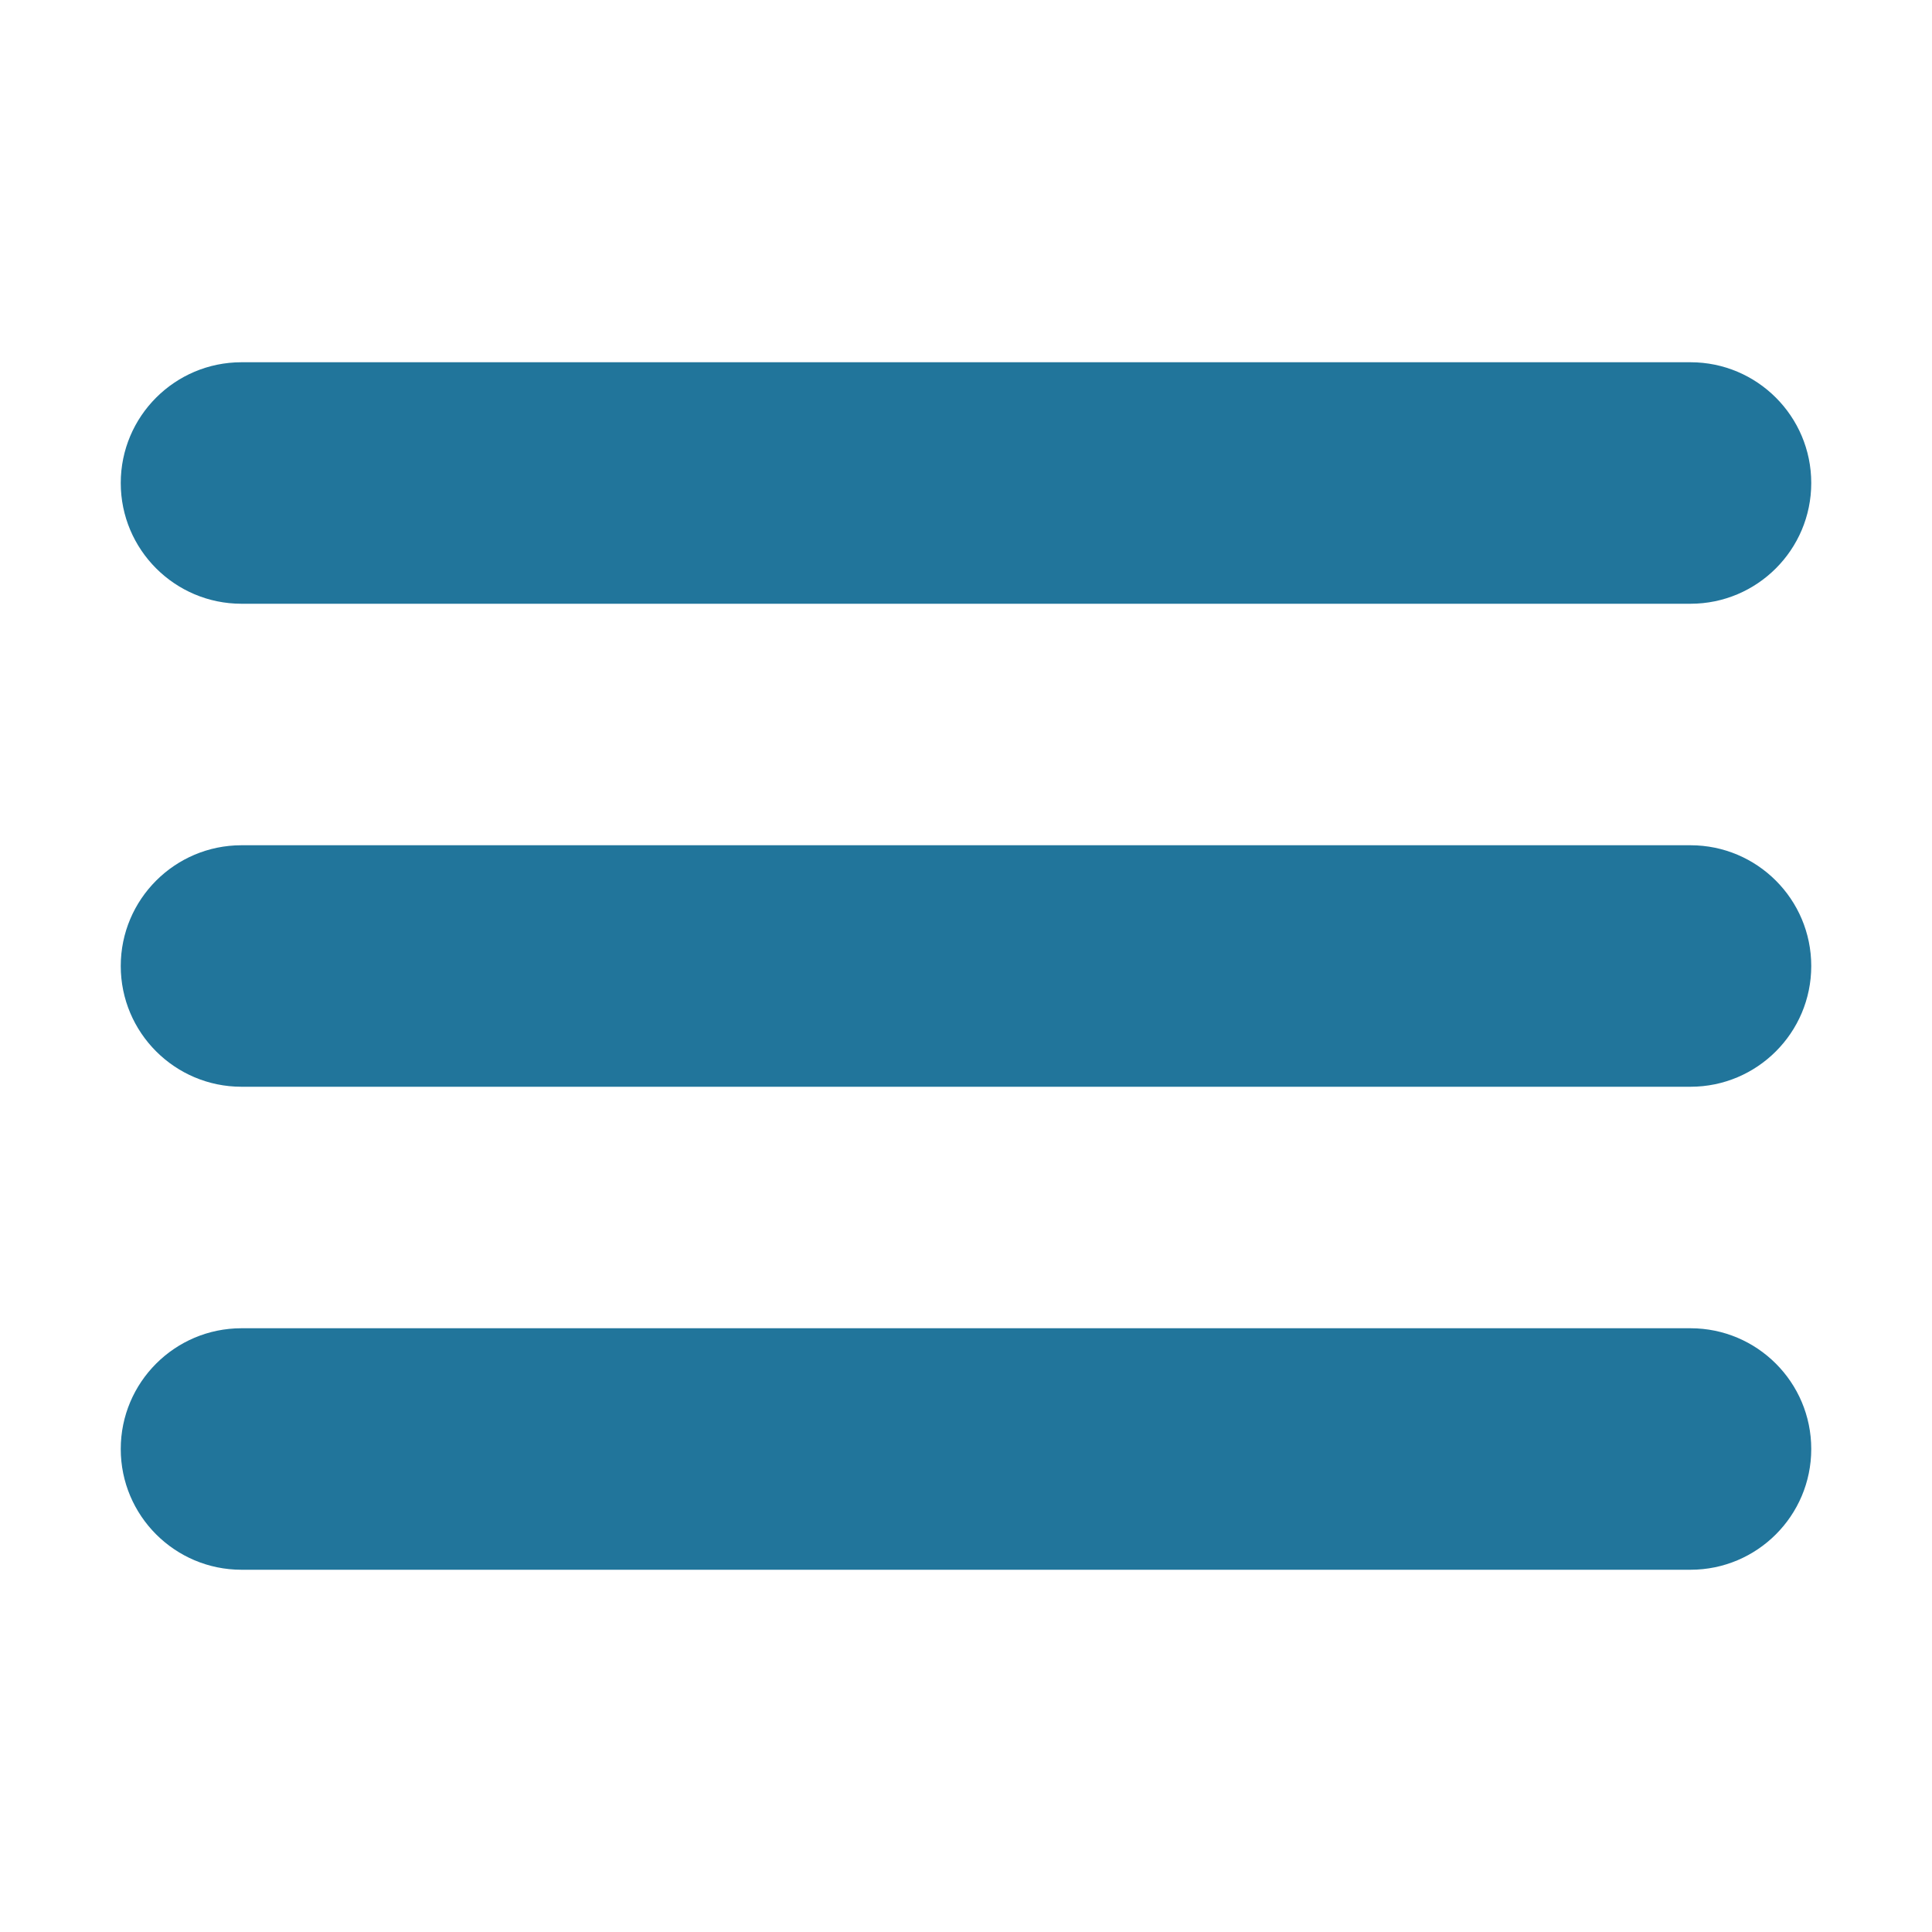
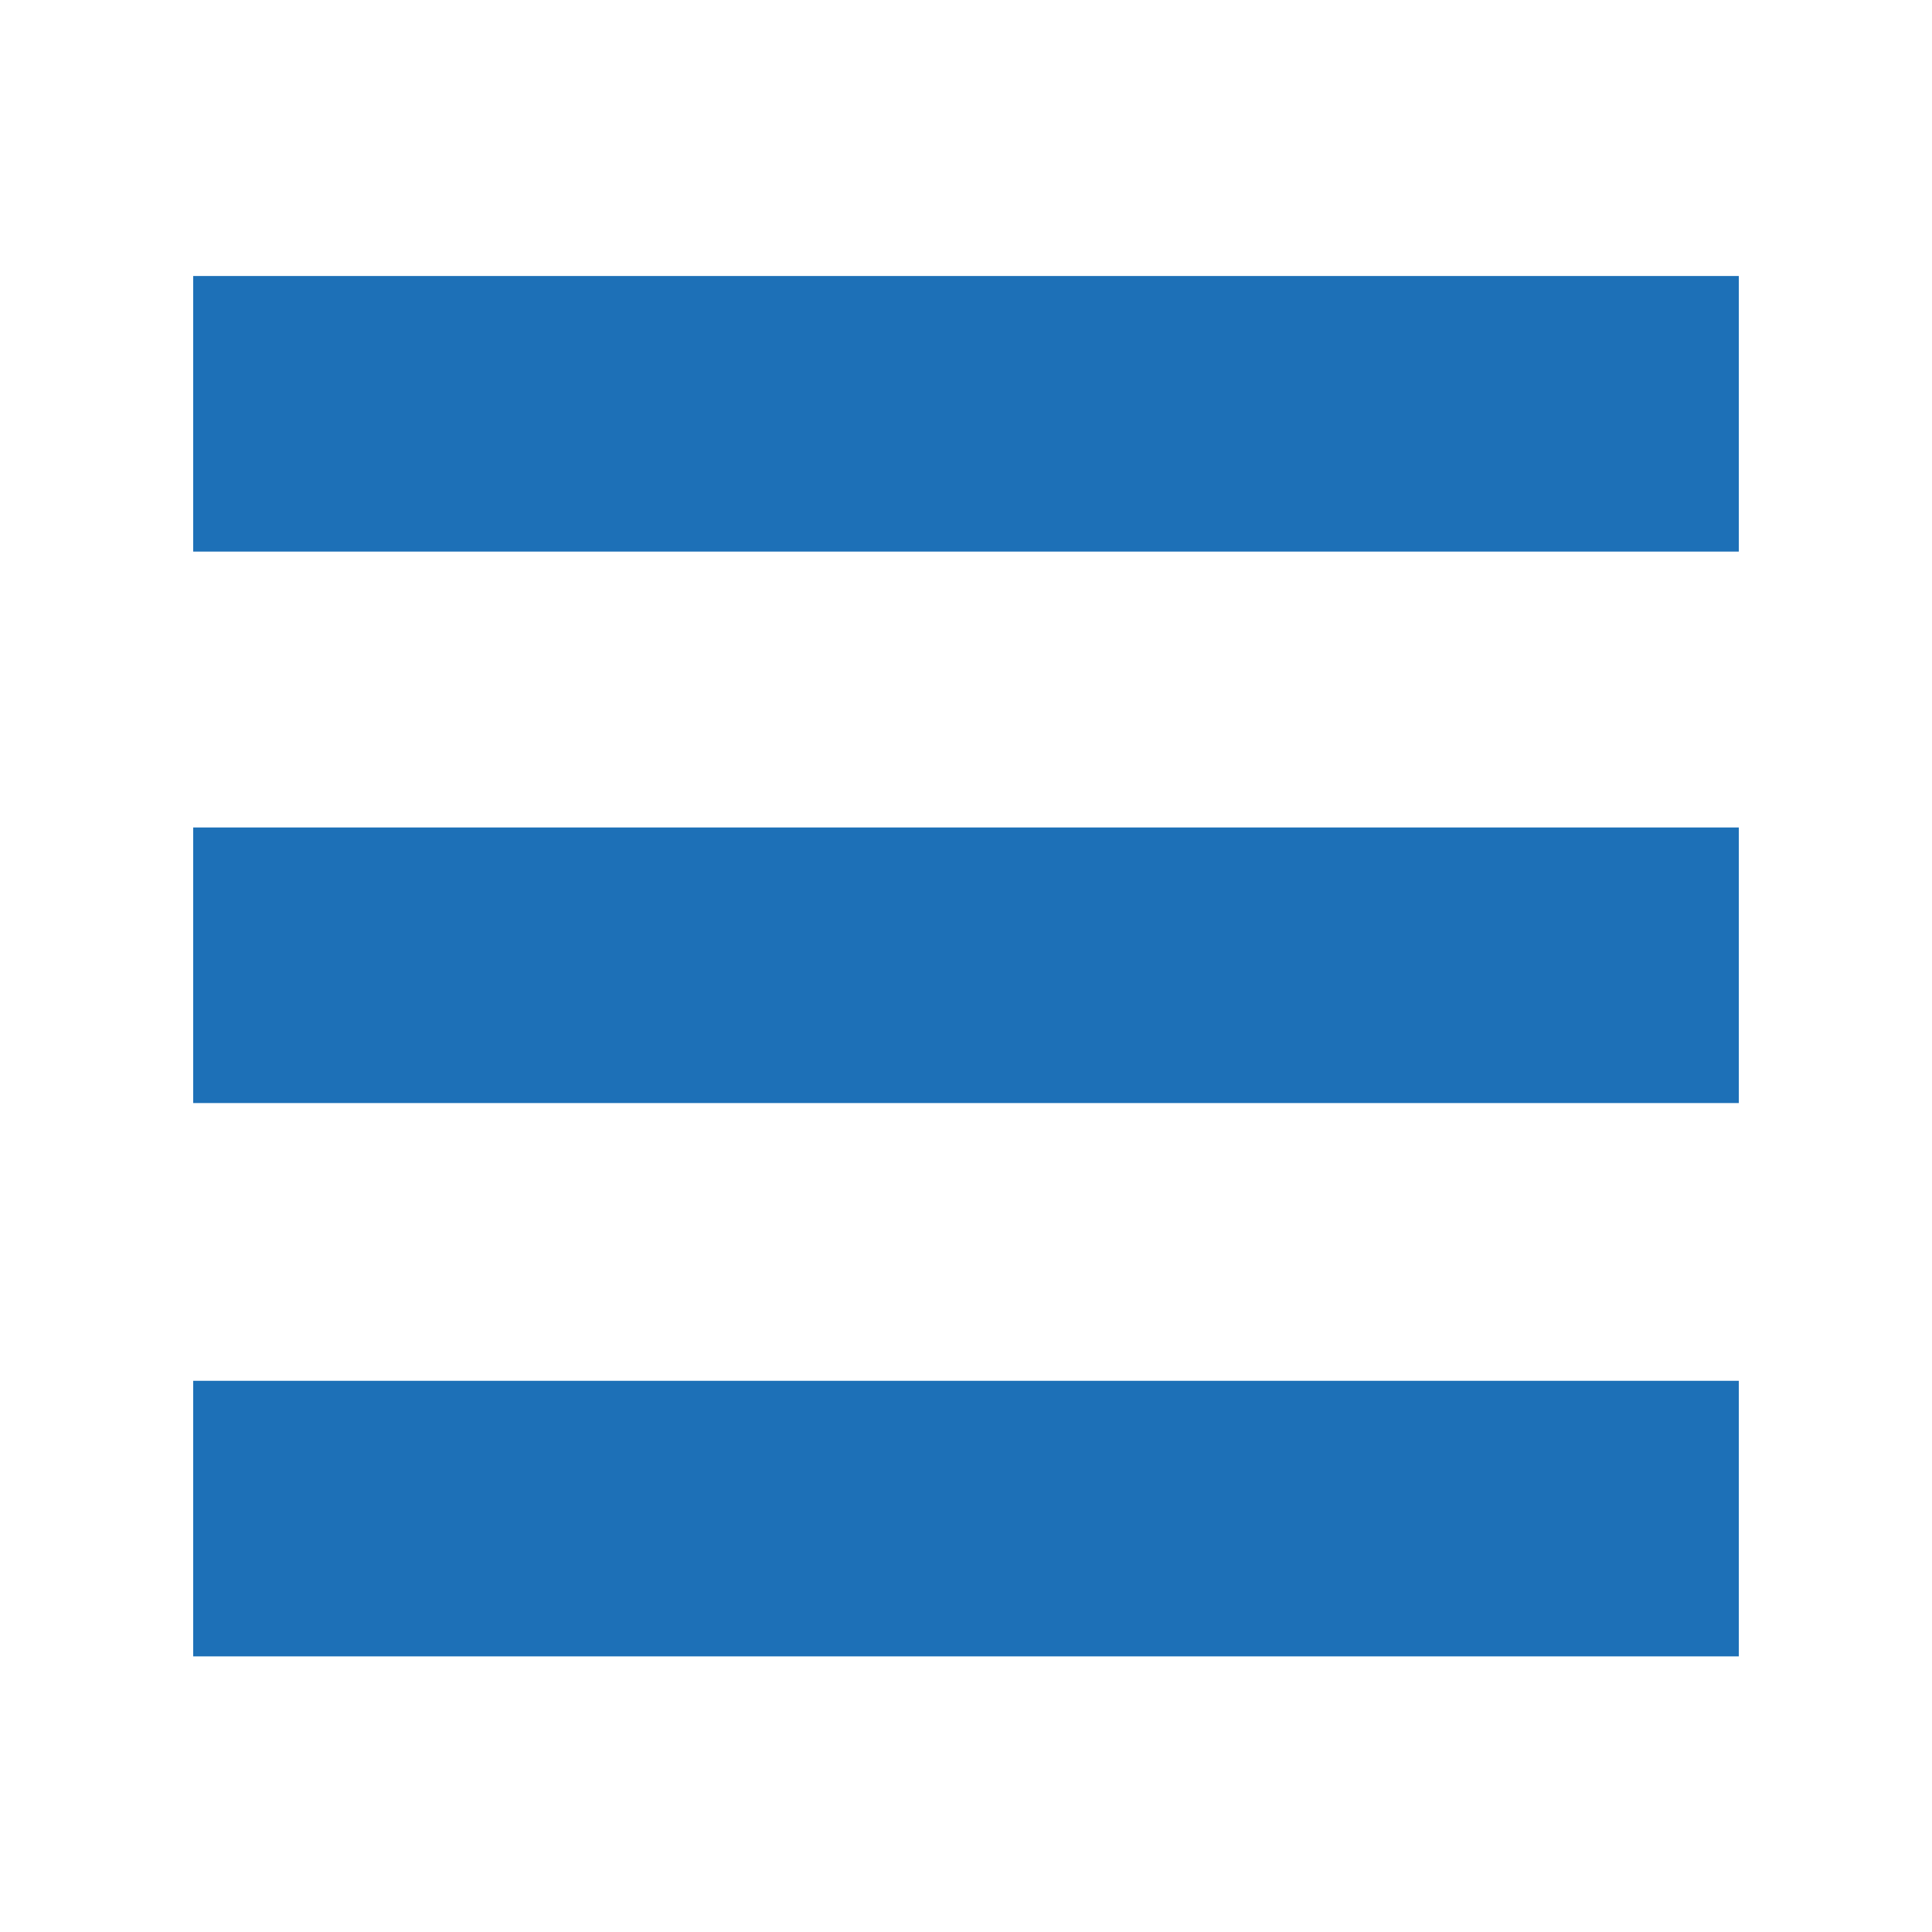
- <svg xmlns="http://www.w3.org/2000/svg" version="1.1" id="Layer_1" x="0px" y="0px" width="32px" height="32px" viewBox="0 0 32 32" enable-background="new 0 0 32 32" xml:space="preserve">
-   <path fill="#21759B" d="M4,10h24c1.104,0,2-0.896,2-2s-0.896-2-2-2H4C2.896,6,2,6.896,2,8S2.896,10,4,10z M28,14H4  c-1.104,0-2,0.896-2,2c0,1.104,0.896,2,2,2h24c1.104,0,2-0.896,2-2C30,14.896,29.104,14,28,14z M28,22H4c-1.104,0-2,0.896-2,2  s0.896,2,2,2h24c1.104,0,2-0.896,2-2S29.104,22,28,22z" />
+ <svg xmlns="http://www.w3.org/2000/svg" version="1.1" id="Laag_1" x="0px" y="0px" width="50px" height="50px" viewBox="0 0 50 50" enable-background="new 0 0 50 50" xml:space="preserve">
+   <rect x="5" y="35.735" fill="#1D70B7" width="40" height="7.132" />
+   <rect x="5" y="7.143" fill="#1D70B7" width="40" height="7.132" />
+   <rect x="5" y="21.415" fill="#1D70B7" width="40" height="7.132" />
</svg>
